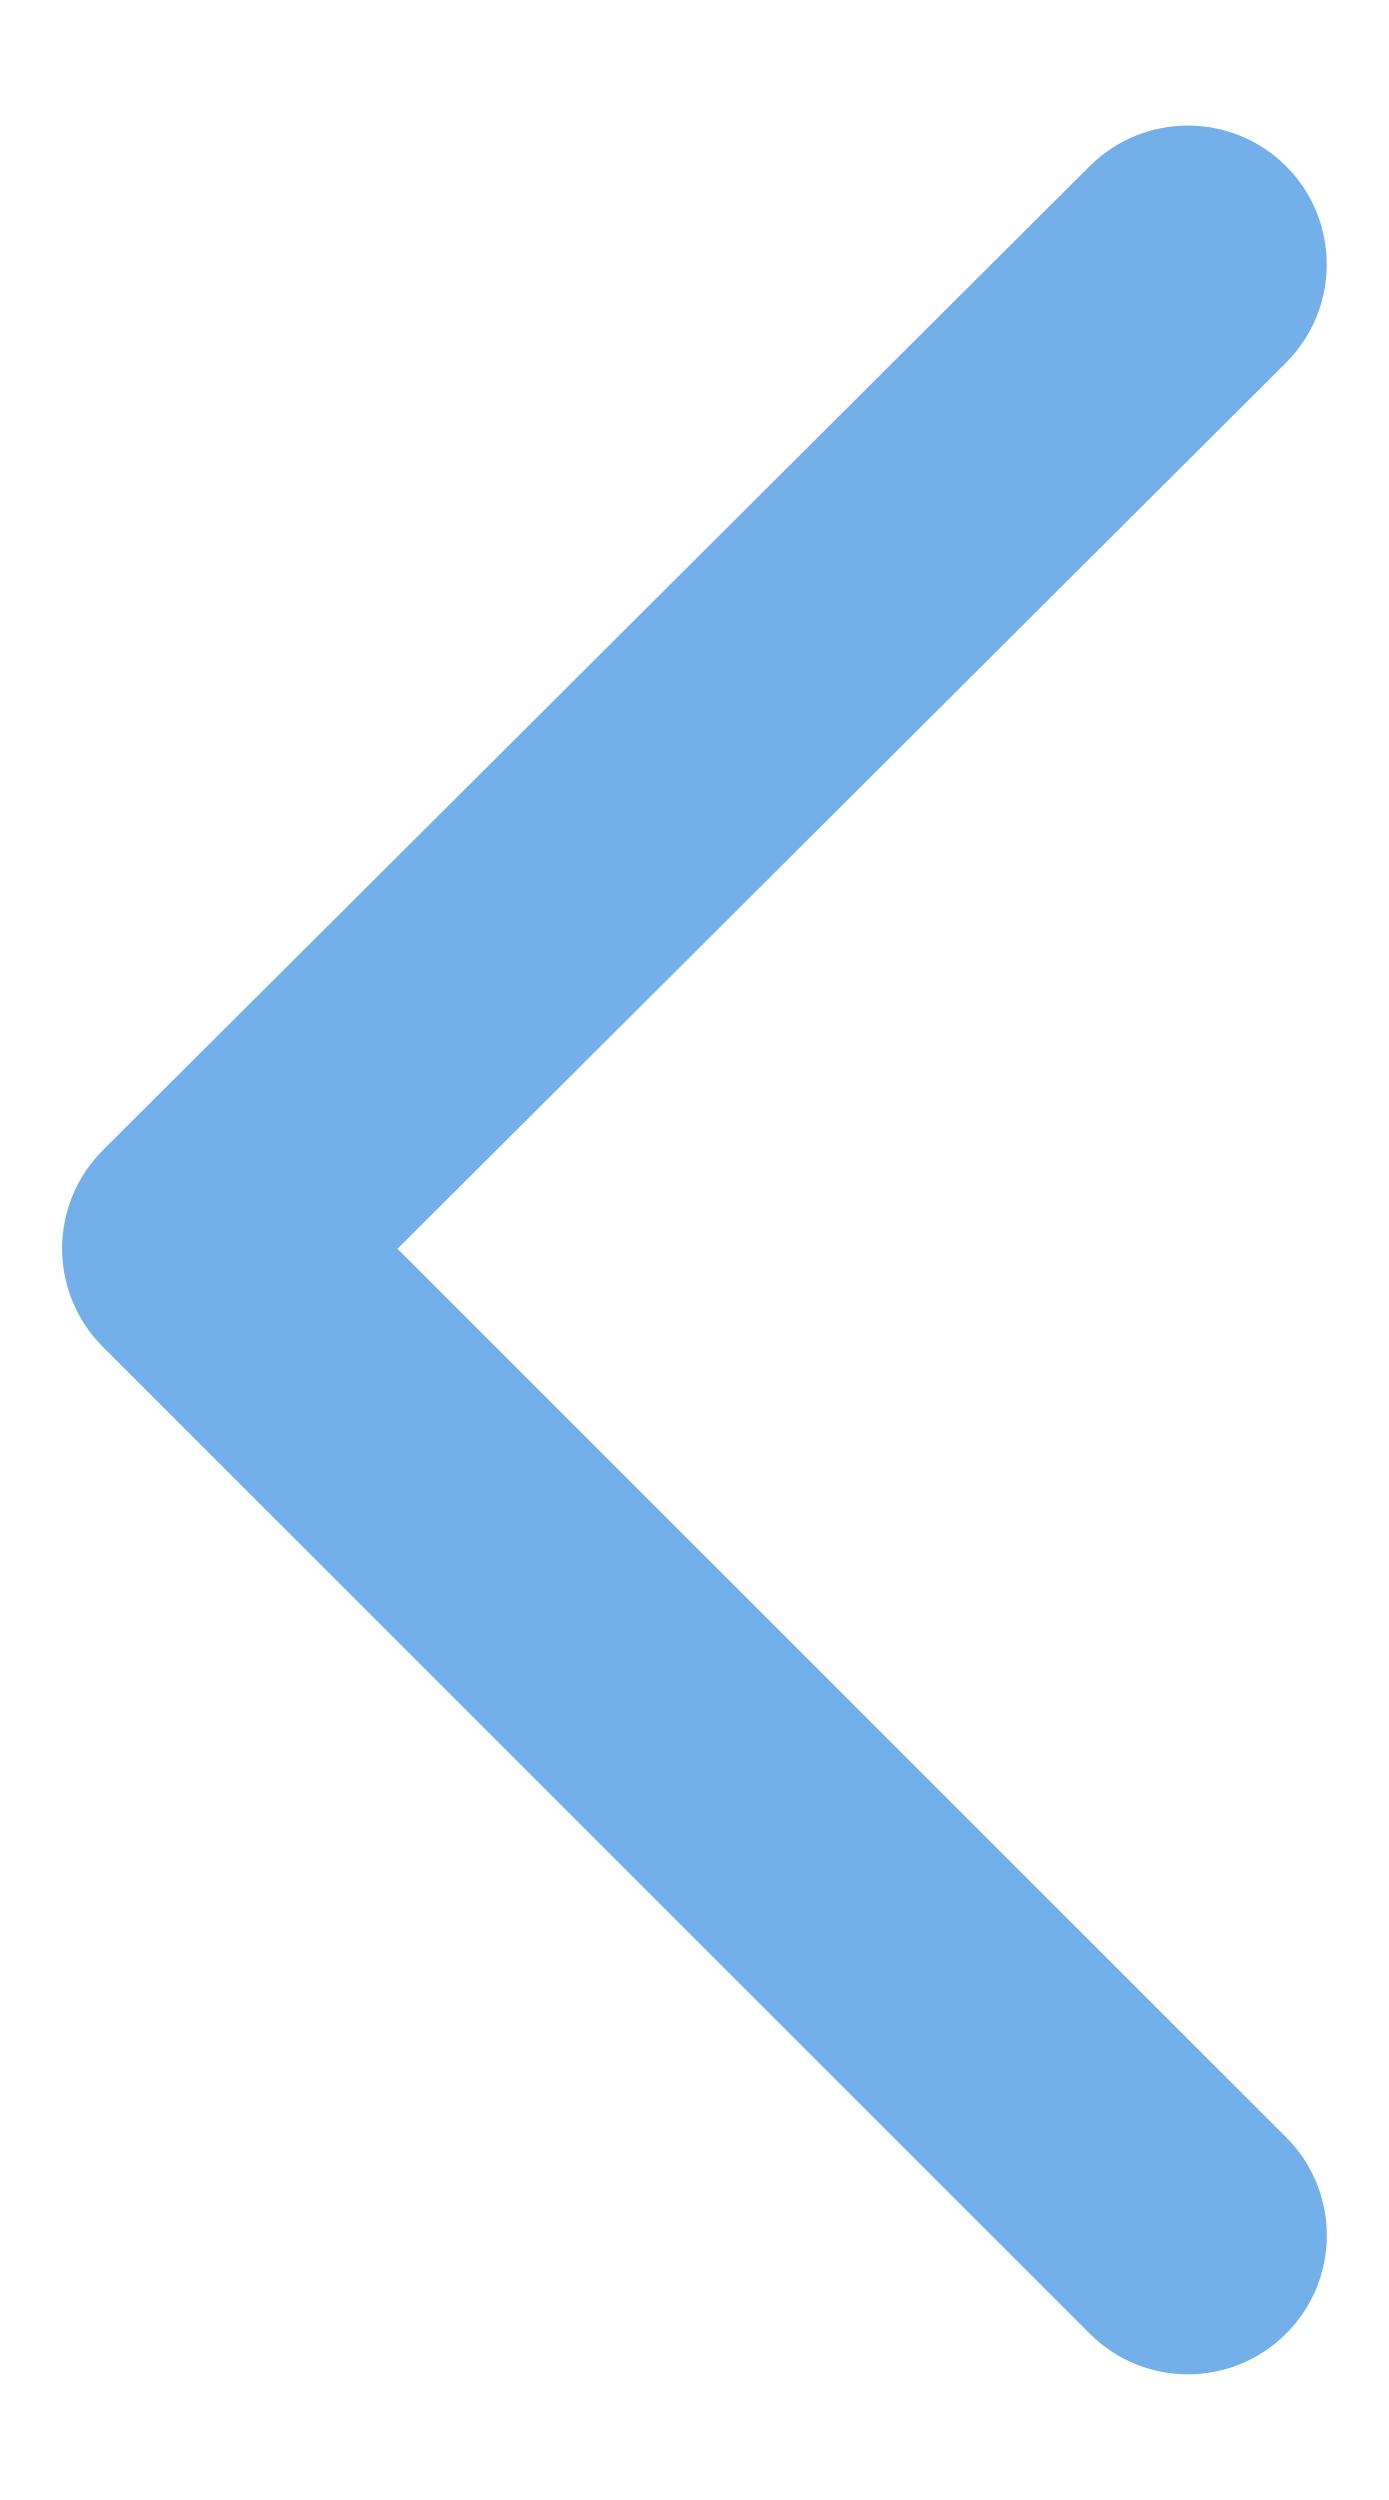
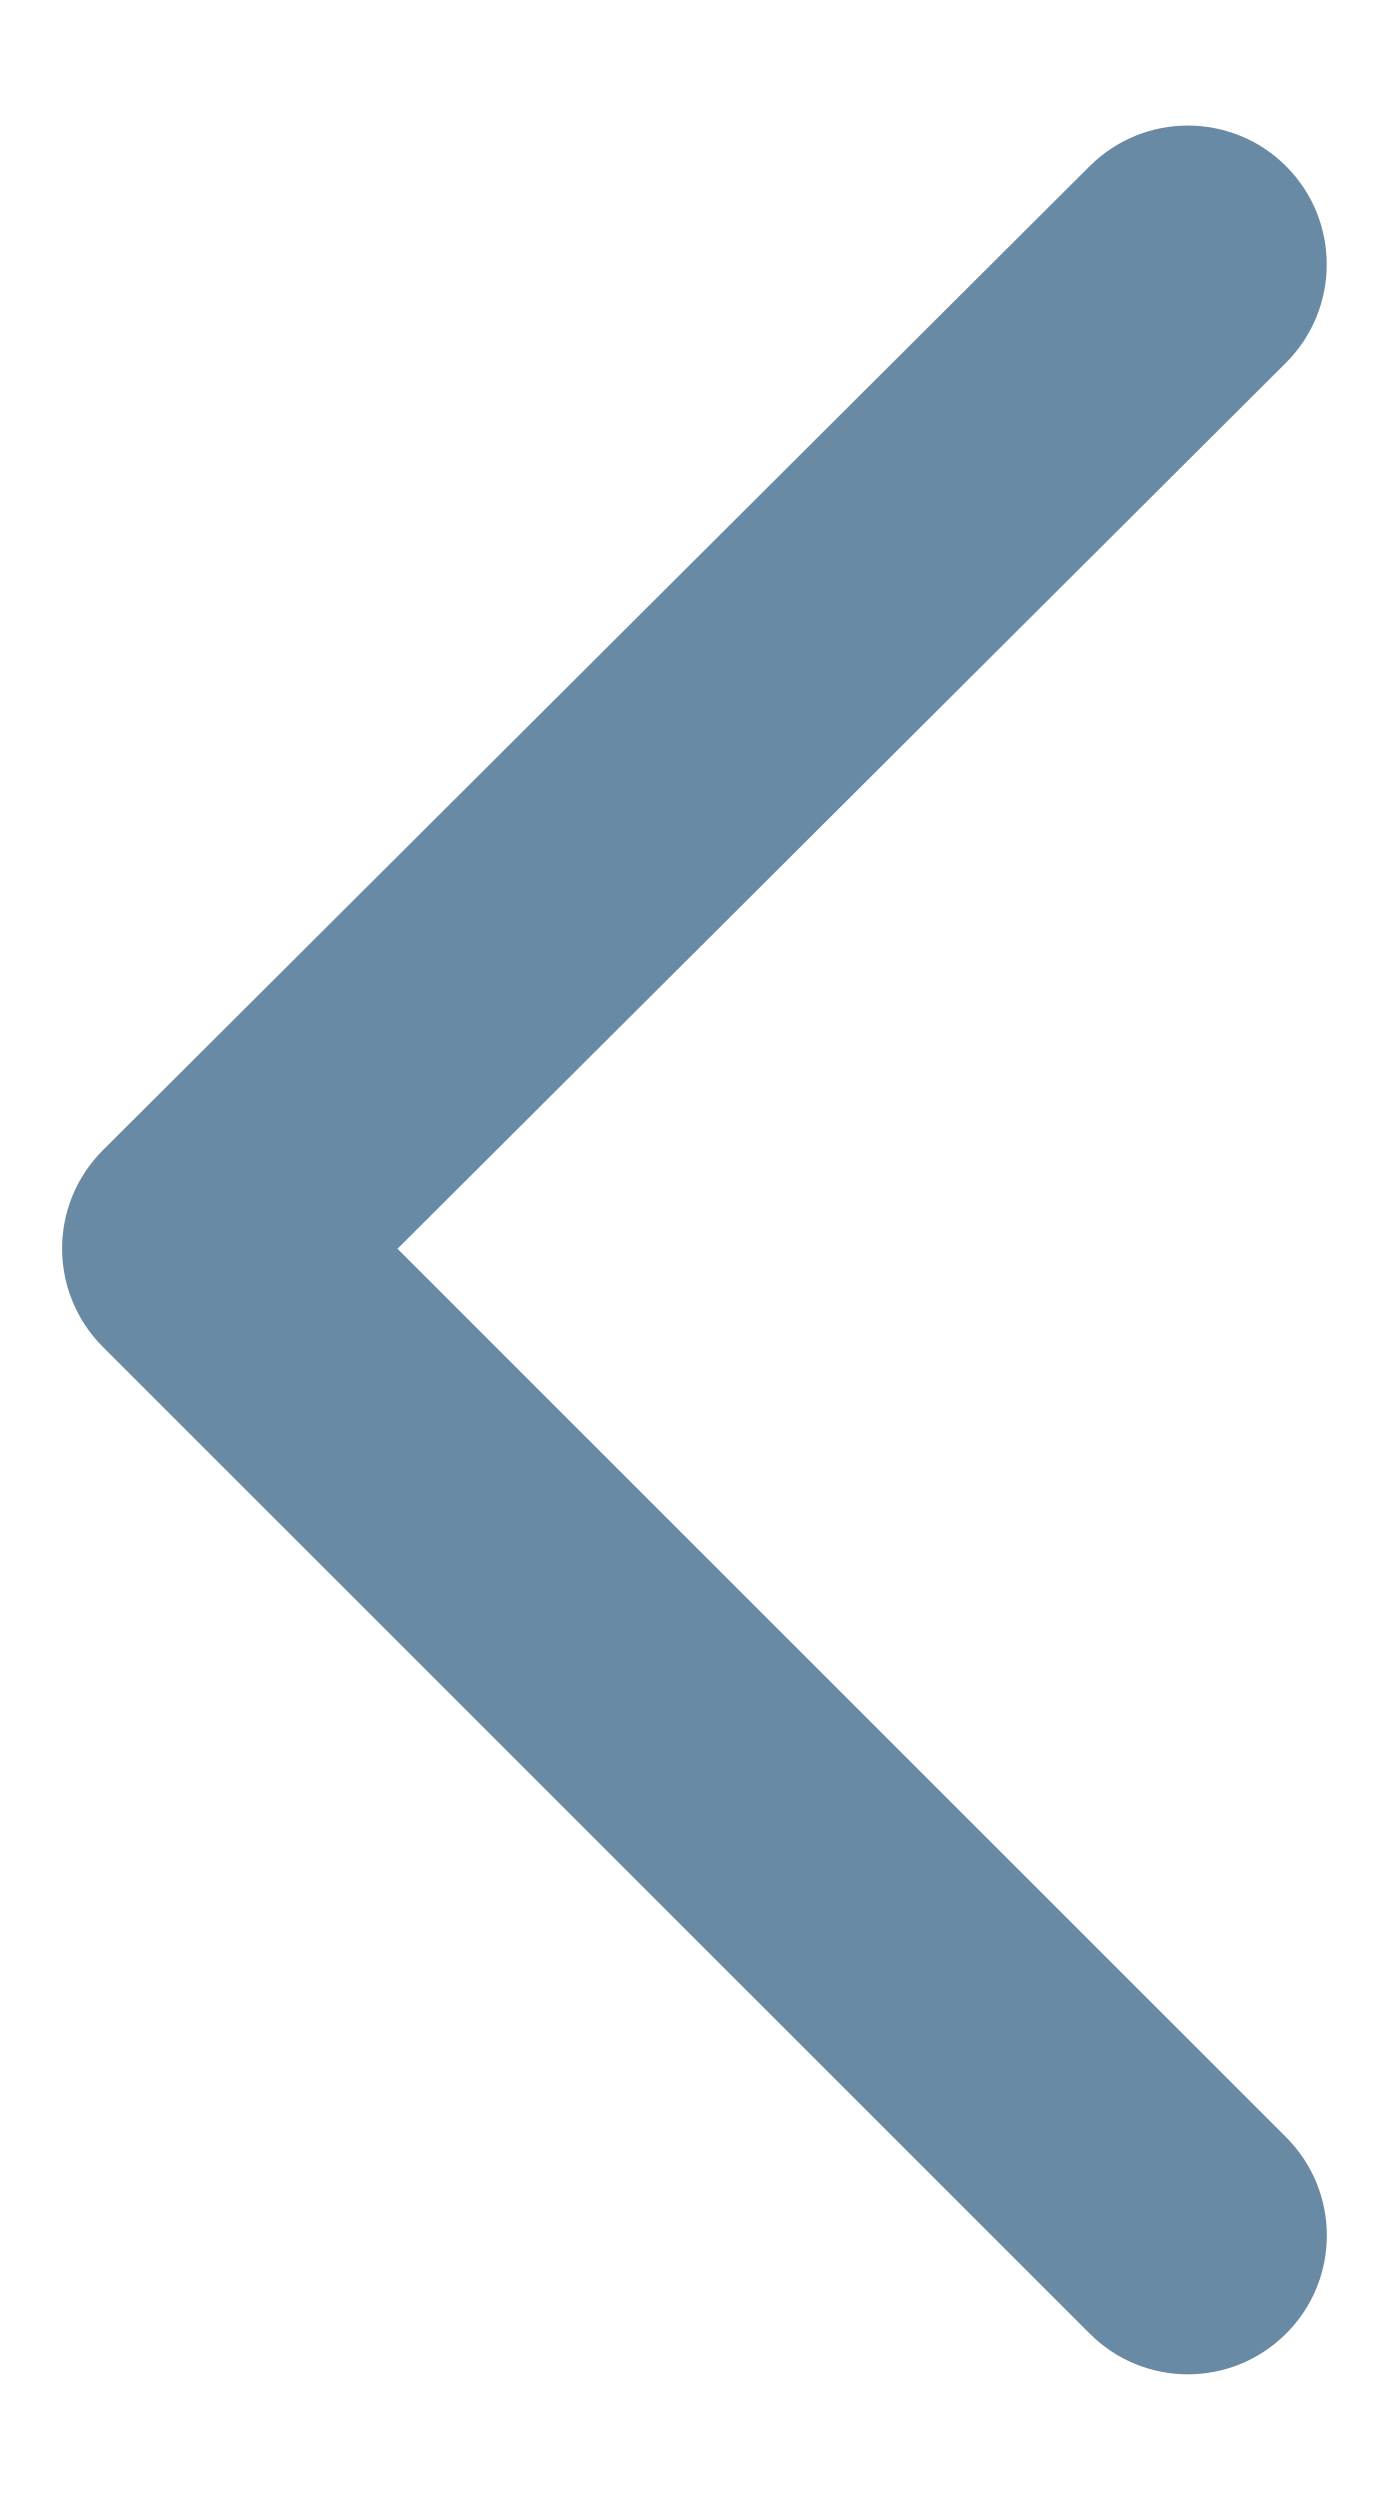
<svg xmlns="http://www.w3.org/2000/svg" width="10" height="18" viewBox="0 0 10 18" fill="none">
-   <path d="M9.26 16.802C8.869 17.193 8.236 17.193 7.846 16.802L0.74 9.697C0.552 9.509 0.447 9.254 0.447 8.989C0.447 8.723 0.553 8.469 0.741 8.281L7.846 1.196C8.041 1.002 8.297 0.904 8.552 0.904C8.809 0.904 9.066 1.002 9.261 1.198C9.651 1.589 9.649 2.222 9.259 2.612L2.862 8.991L9.26 15.388C9.651 15.779 9.651 16.412 9.26 16.802Z" fill="#73AFE8" />
+   <path d="M9.26 16.802C8.869 17.193 8.236 17.193 7.846 16.802L0.74 9.697C0.552 9.509 0.447 9.254 0.447 8.989C0.447 8.723 0.553 8.469 0.741 8.281L7.846 1.196C8.041 1.002 8.297 0.904 8.552 0.904C8.809 0.904 9.066 1.002 9.261 1.198C9.651 1.589 9.649 2.222 9.259 2.612L2.862 8.991L9.26 15.388C9.651 15.779 9.651 16.412 9.26 16.802Z" fill="#688aa5" />
</svg>
